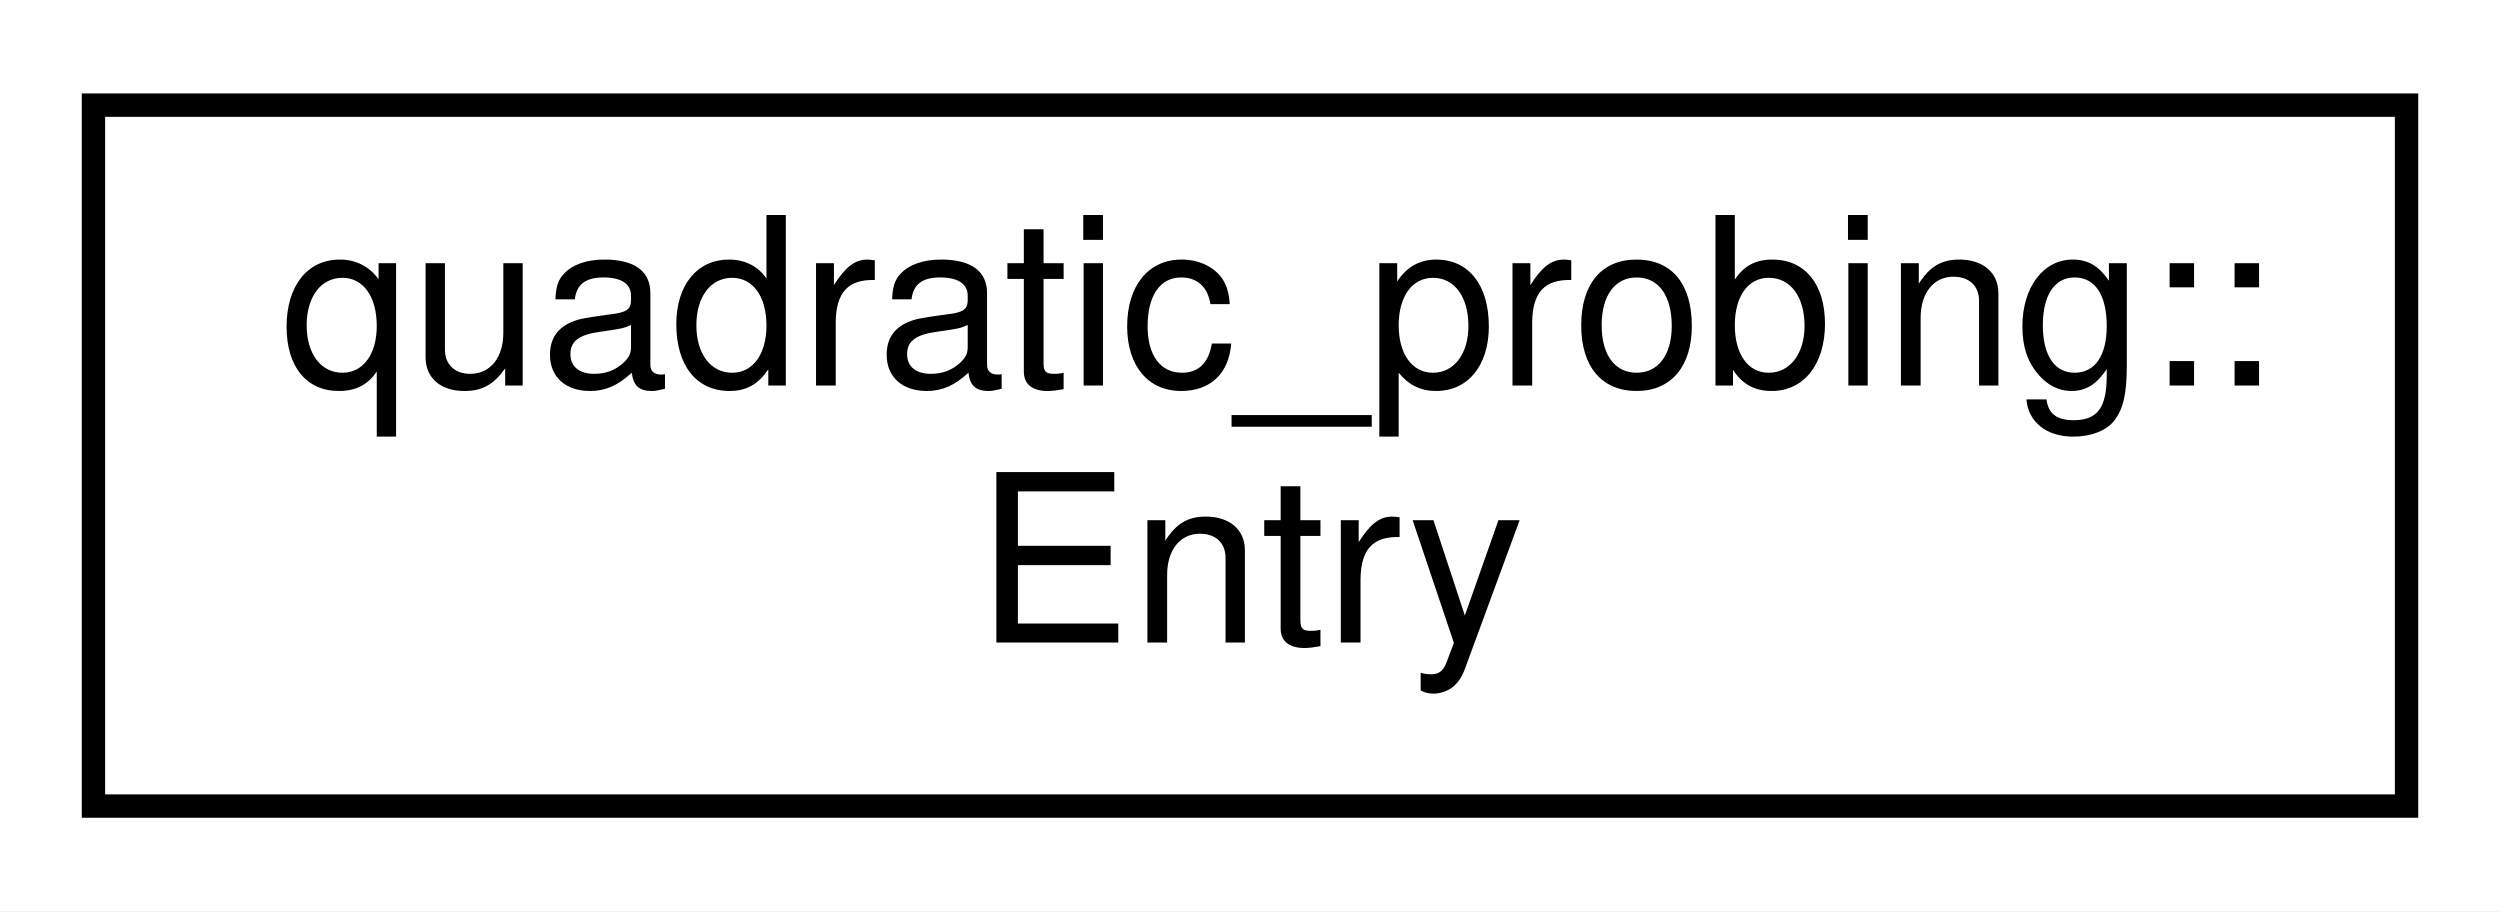
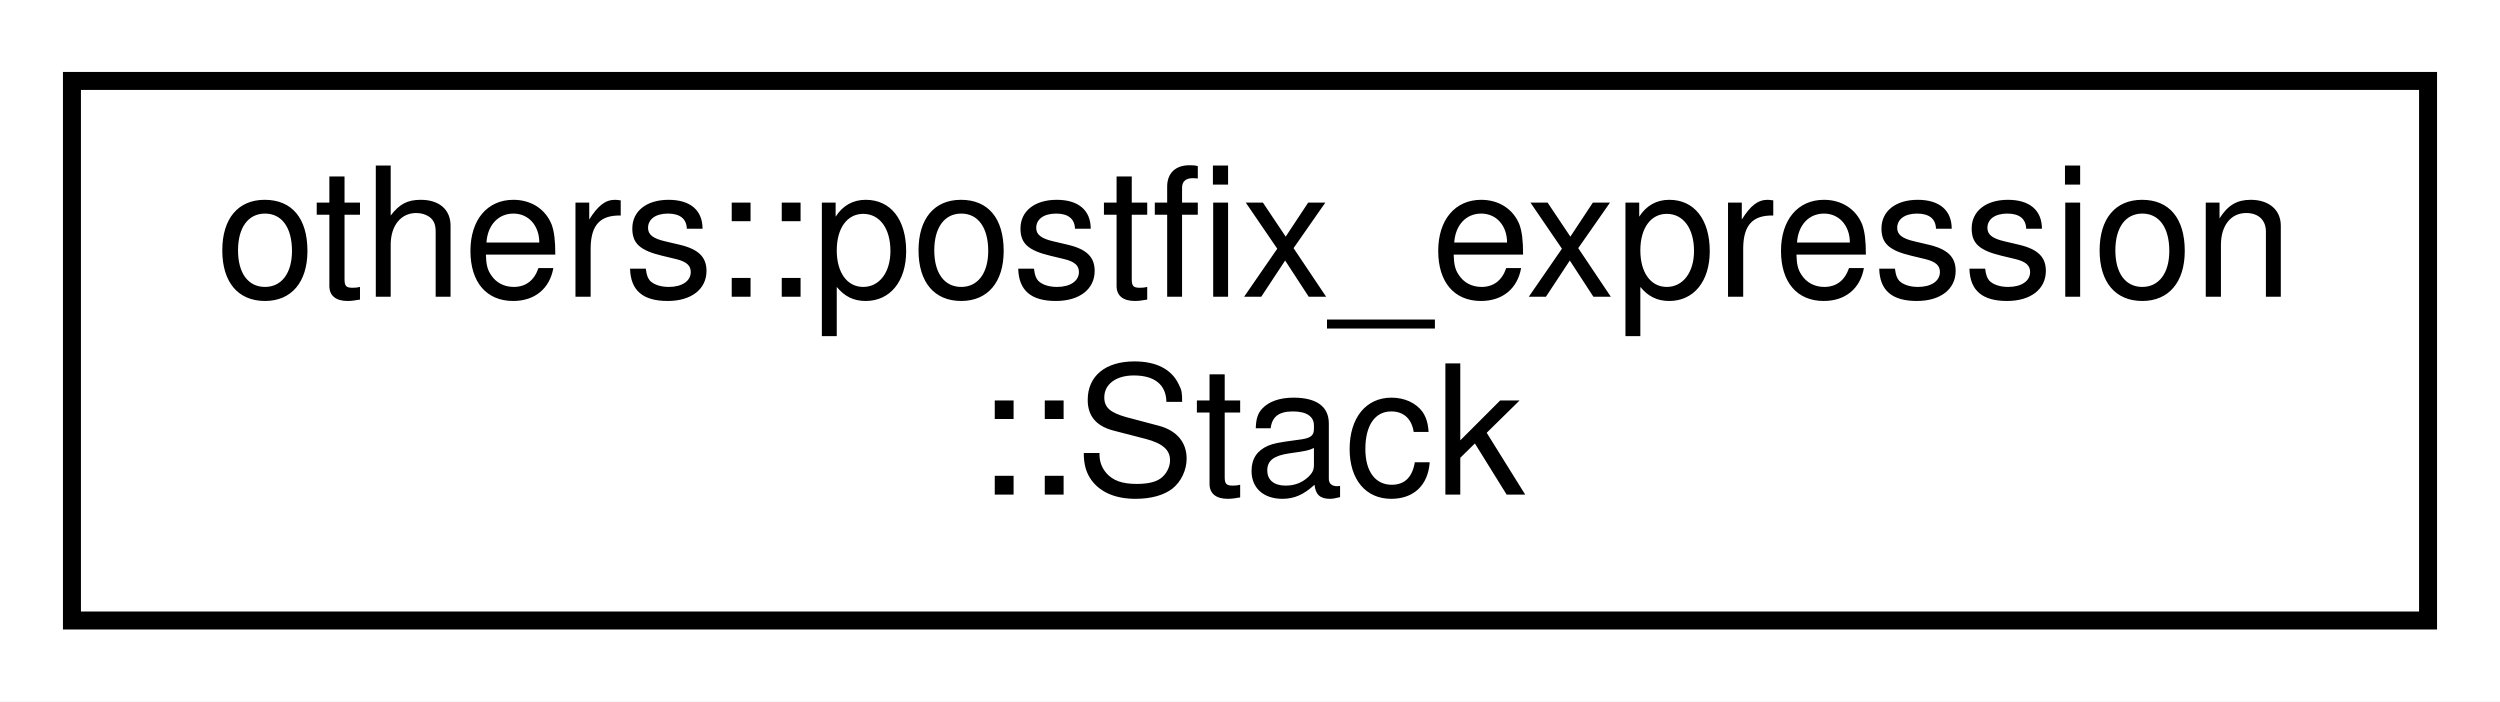
- <svg xmlns="http://www.w3.org/2000/svg" xmlns:xlink="http://www.w3.org/1999/xlink" width="107pt" height="39pt" viewBox="0.00 0.00 107.00 39.00">
+ <svg xmlns="http://www.w3.org/2000/svg" xmlns:xlink="http://www.w3.org/1999/xlink" width="139pt" height="39pt" viewBox="0.00 0.00 139.00 39.00">
  <g id="graph0" class="graph" transform="scale(1 1) rotate(0) translate(4 35)">
-     <polygon fill="white" stroke="transparent" points="-4,4 -4,-35 103,-35 103,4 -4,4" />
+     <polygon fill="white" stroke="transparent" points="-4,4 -4,-35 135,-35 135,4 -4,4" />
    <g id="node1" class="node">
      <g id="a_node1">
-         <a xlink:href="da/dd1/structquadratic__probing_1_1_entry.html" target="_top" xlink:title=" ">
-           <polygon fill="white" stroke="black" points="0,-0.5 0,-30.5 99,-30.5 99,-0.5 0,-0.5" />
-           <text text-anchor="start" x="8" y="-18.5" font-family="Helvetica,sans-Serif" font-size="10.00">quadratic_probing::</text>
-           <text text-anchor="middle" x="49.5" y="-7.5" font-family="Helvetica,sans-Serif" font-size="10.00">Entry</text>
+         <a xlink:href="d5/d8a/classothers_1_1postfix__expression_1_1_stack.html" target="_top" xlink:title="Creates an array to be used as stack for storing values.">
+           <polygon fill="white" stroke="black" points="0,-0.5 0,-30.5 131,-30.5 131,-0.5 0,-0.5" />
+           <text text-anchor="start" x="8" y="-18.5" font-family="Helvetica,sans-Serif" font-size="10.00">others::postfix_expression</text>
+           <text text-anchor="middle" x="65.5" y="-7.5" font-family="Helvetica,sans-Serif" font-size="10.00">::Stack</text>
        </a>
      </g>
    </g>
  </g>
</svg>
